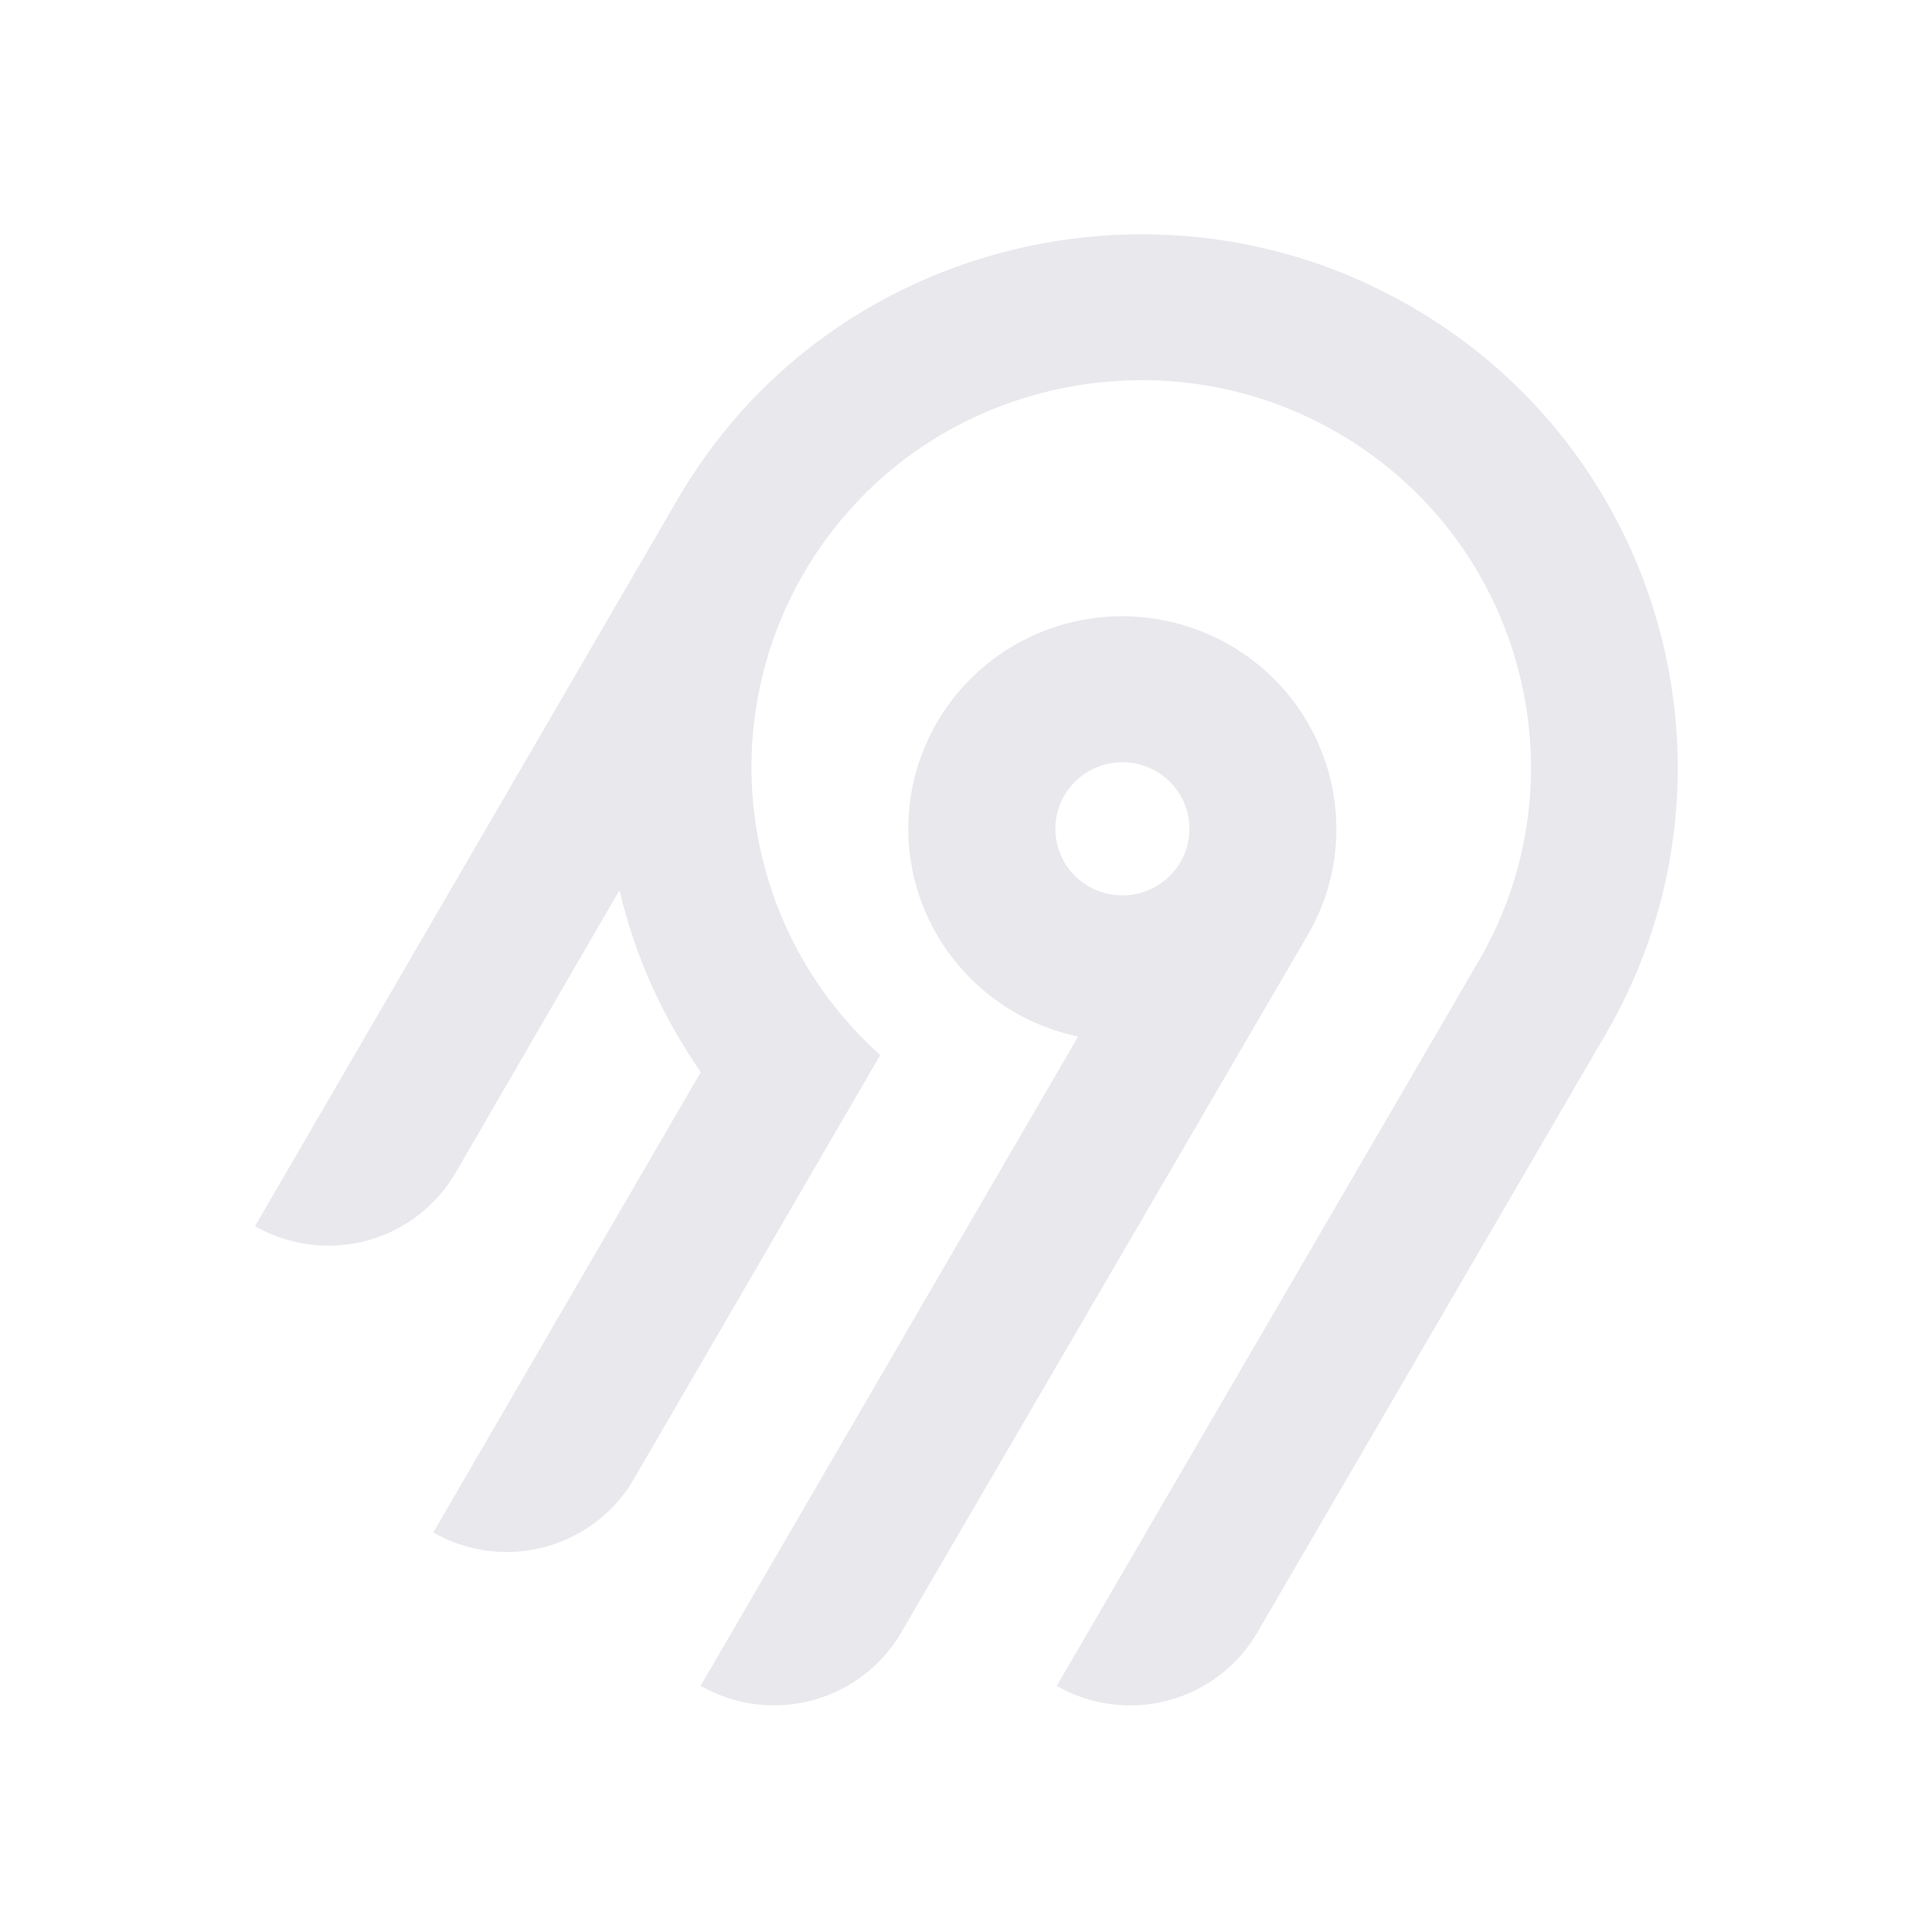
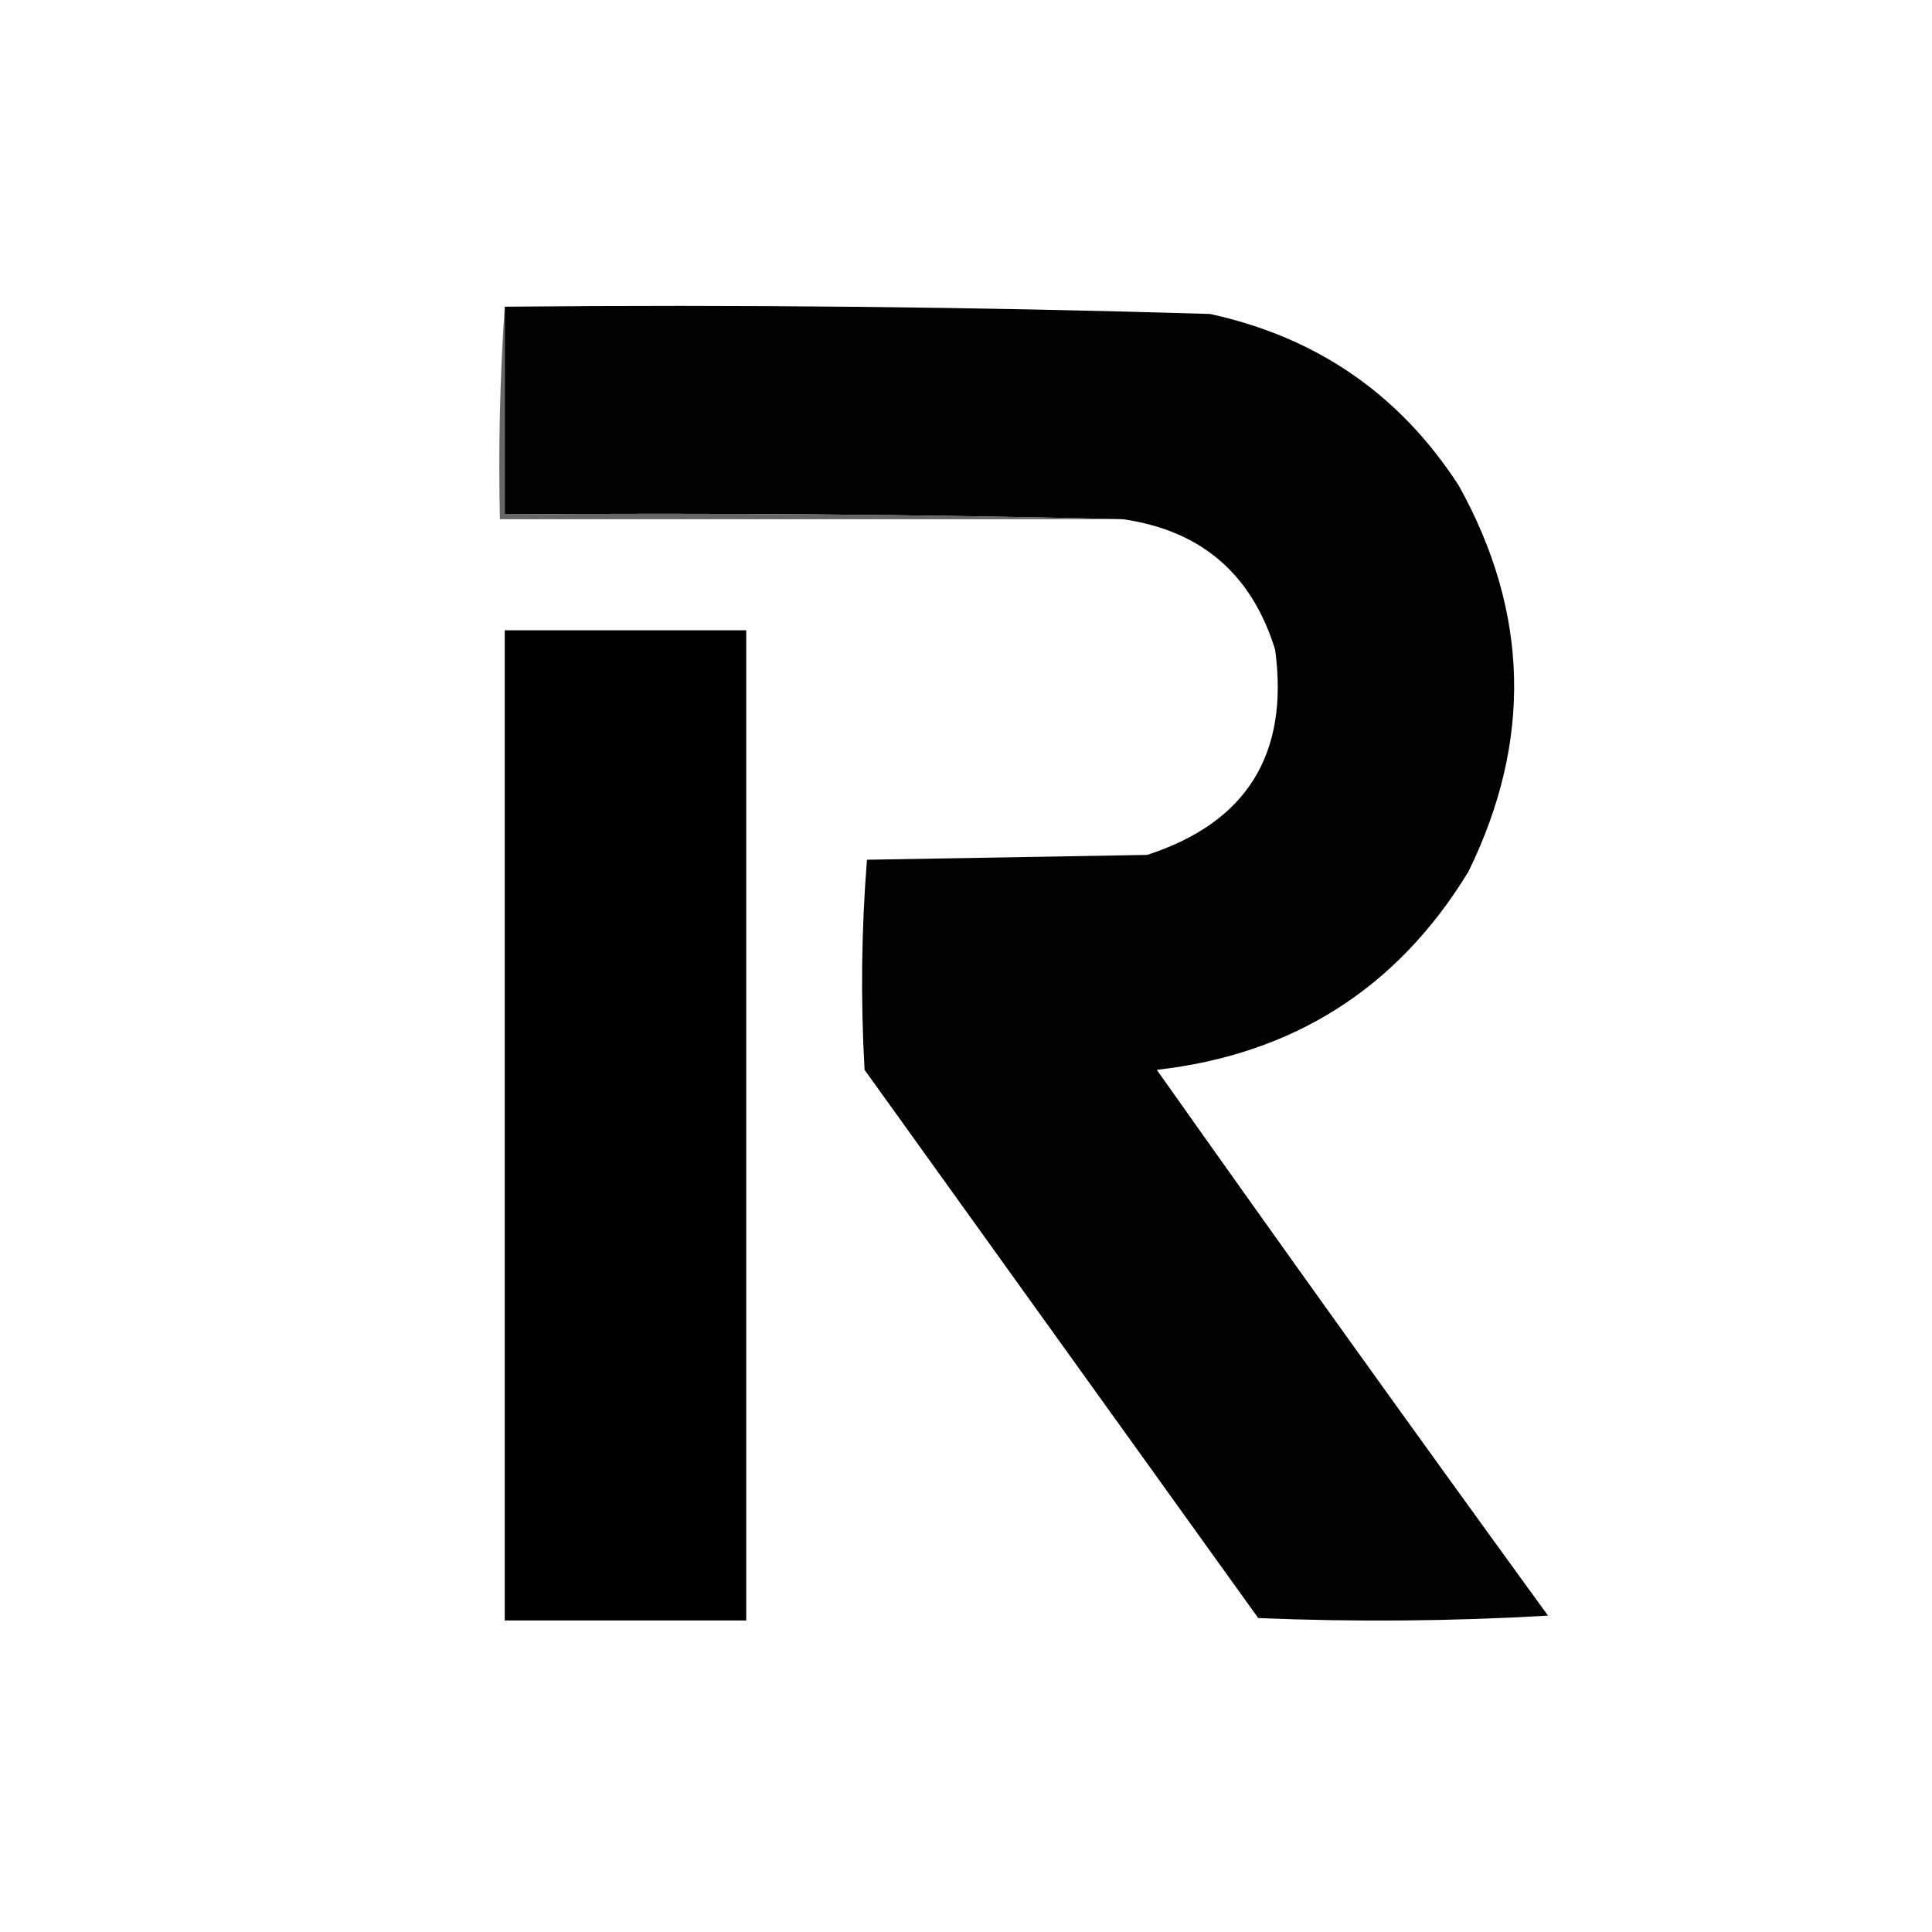
- <svg xmlns="http://www.w3.org/2000/svg" width="250" height="250" fill="none">
-   <path fill="#e8e8ed" fill-rule="evenodd" d="M95.775 53.416c20.364-22.88 54.087-29.592 81.811-16.385 36.836 17.549 50.274 62.252 30.219 96.734l-45.115 77.487a18.994 18.994 0 0 1-11.536 8.784 19.12 19.12 0 0 1-14.412-1.878l54.62-93.829c14.55-25.027 4.818-57.467-21.888-70.24-20.038-9.583-44.533-4.795-59.336 11.685a50.008 50.008 0 0 0-12.902 32.877 49.989 49.989 0 0 0 16.664 37.87l-31.887 54.875a18.917 18.917 0 0 1-4.885 5.534 19.041 19.041 0 0 1-6.647 3.255 19.13 19.13 0 0 1-7.395.482 19.087 19.087 0 0 1-7.018-2.365l34.617-59.575a68.424 68.424 0 0 1-10.524-23.544l-21.213 36.579a18.994 18.994 0 0 1-11.535 8.784A19.123 19.123 0 0 1 33 158.668l54.856-94.356a70.296 70.296 0 0 1 7.919-10.896Zm63.314 30.034c13.211 7.577 17.774 24.427 10.13 37.54l-52.603 90.251a18.997 18.997 0 0 1-11.536 8.784 19.122 19.122 0 0 1-14.412-1.878l48.843-84.024a27.778 27.778 0 0 1-10.825-4.847 27.545 27.545 0 0 1-7.783-8.907 27.344 27.344 0 0 1-3.307-11.326 27.293 27.293 0 0 1 1.776-11.66 27.454 27.454 0 0 1 6.533-9.846 27.703 27.703 0 0 1 10.087-6.222 27.858 27.858 0 0 1 23.097 2.135Zm-19.134 16.961a8.645 8.645 0 0 0-2.232 2.529h-.003a8.565 8.565 0 0 0 .632 9.556 8.68 8.68 0 0 0 4.097 2.915 8.738 8.738 0 0 0 5.036.163 8.692 8.692 0 0 0 4.279-2.642 8.59 8.59 0 0 0 2.079-4.558 8.563 8.563 0 0 0-.821-4.938 8.645 8.645 0 0 0-3.444-3.652 8.72 8.72 0 0 0-6.586-.86 8.7 8.7 0 0 0-3.037 1.487Z" clip-rule="evenodd" />
+ <svg xmlns="http://www.w3.org/2000/svg" version="1.1" width="400px" height="400px" style="shape-rendering:geometricPrecision; text-rendering:geometricPrecision; image-rendering:optimizeQuality; fill-rule:evenodd; clip-rule:evenodd">
+   <g>
+     <path style="opacity:1" fill="#fefefe" d="M -0.5,-0.5 C 132.833,-0.5 266.167,-0.5 399.5,-0.5C 399.5,132.833 399.5,266.167 399.5,399.5C 266.167,399.5 132.833,399.5 -0.5,399.5C -0.5,266.167 -0.5,132.833 -0.5,-0.5 Z" />
+   </g>
+   <g>
+     <path style="opacity:1" fill="#010101" d="M 104.5,63.5 C 153.196,63.034 201.863,63.534 250.5,65C 272.62,69.808 289.787,81.642 302,100.5C 316.619,126.759 317.286,153.426 304,180.5C 289.297,204.615 267.797,218.282 239.5,221.5C 266.255,259.343 293.255,297.01 320.5,334.5C 300.508,335.666 280.508,335.833 260.5,335C 233.333,297.167 206.167,259.333 179,221.5C 178.177,206.925 178.344,192.425 179.5,178C 198.833,177.667 218.167,177.333 237.5,177C 258.1,170.32 266.933,156.153 264,134.5C 259.162,118.824 248.662,109.824 232.5,107.5C 190.003,106.501 147.337,106.168 104.5,106.5C 104.5,92.167 104.5,77.833 104.5,63.5 Z" />
+   </g>
+   <g>
+     <path style="opacity:1" fill="#666666" d="M 104.5,63.5 C 104.5,77.833 104.5,92.167 104.5,106.5C 147.337,106.168 190.003,106.501 232.5,107.5C 189.5,107.5 146.5,107.5 103.5,107.5C 103.171,92.657 103.504,77.99 104.5,63.5 Z" />
+   </g>
+   <g>
+     <path style="opacity:1" fill="#000000" d="M 104.5,130.5 C 121.167,130.5 137.833,130.5 154.5,130.5C 154.5,198.833 154.5,267.167 154.5,335.5C 137.833,335.5 121.167,335.5 104.5,335.5C 104.5,267.167 104.5,198.833 104.5,130.5 Z" />
+   </g>
</svg>
